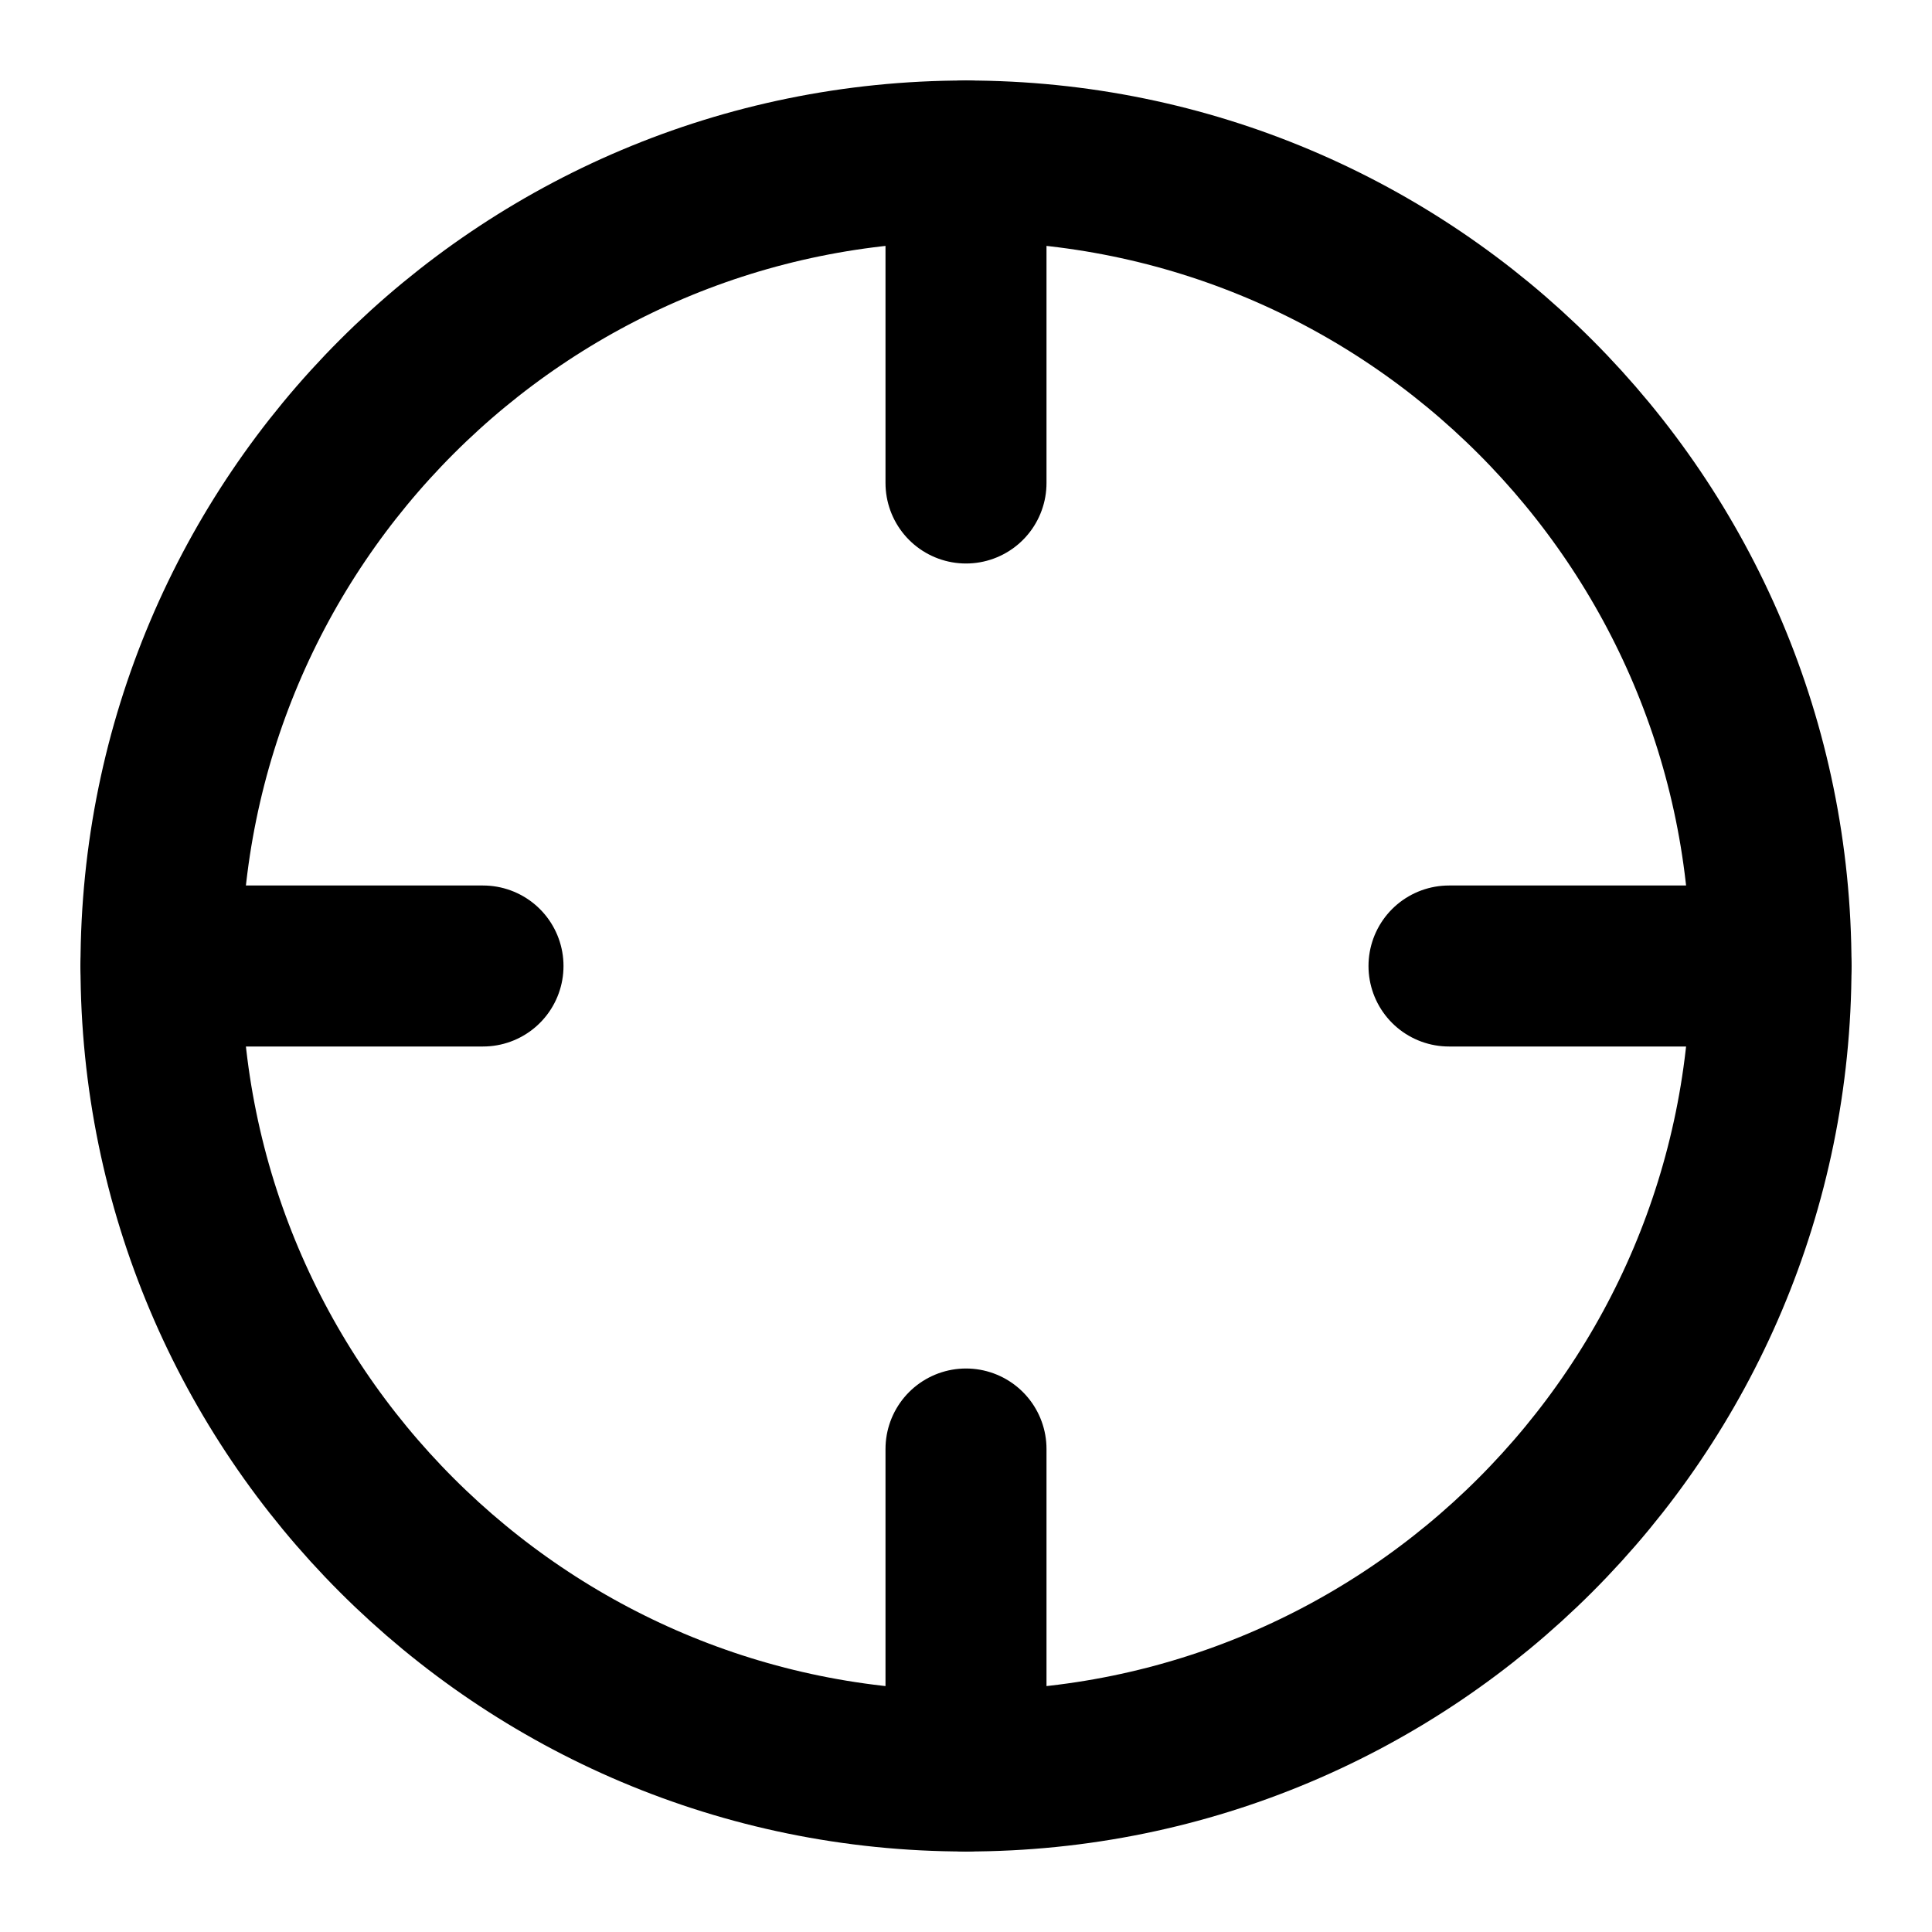
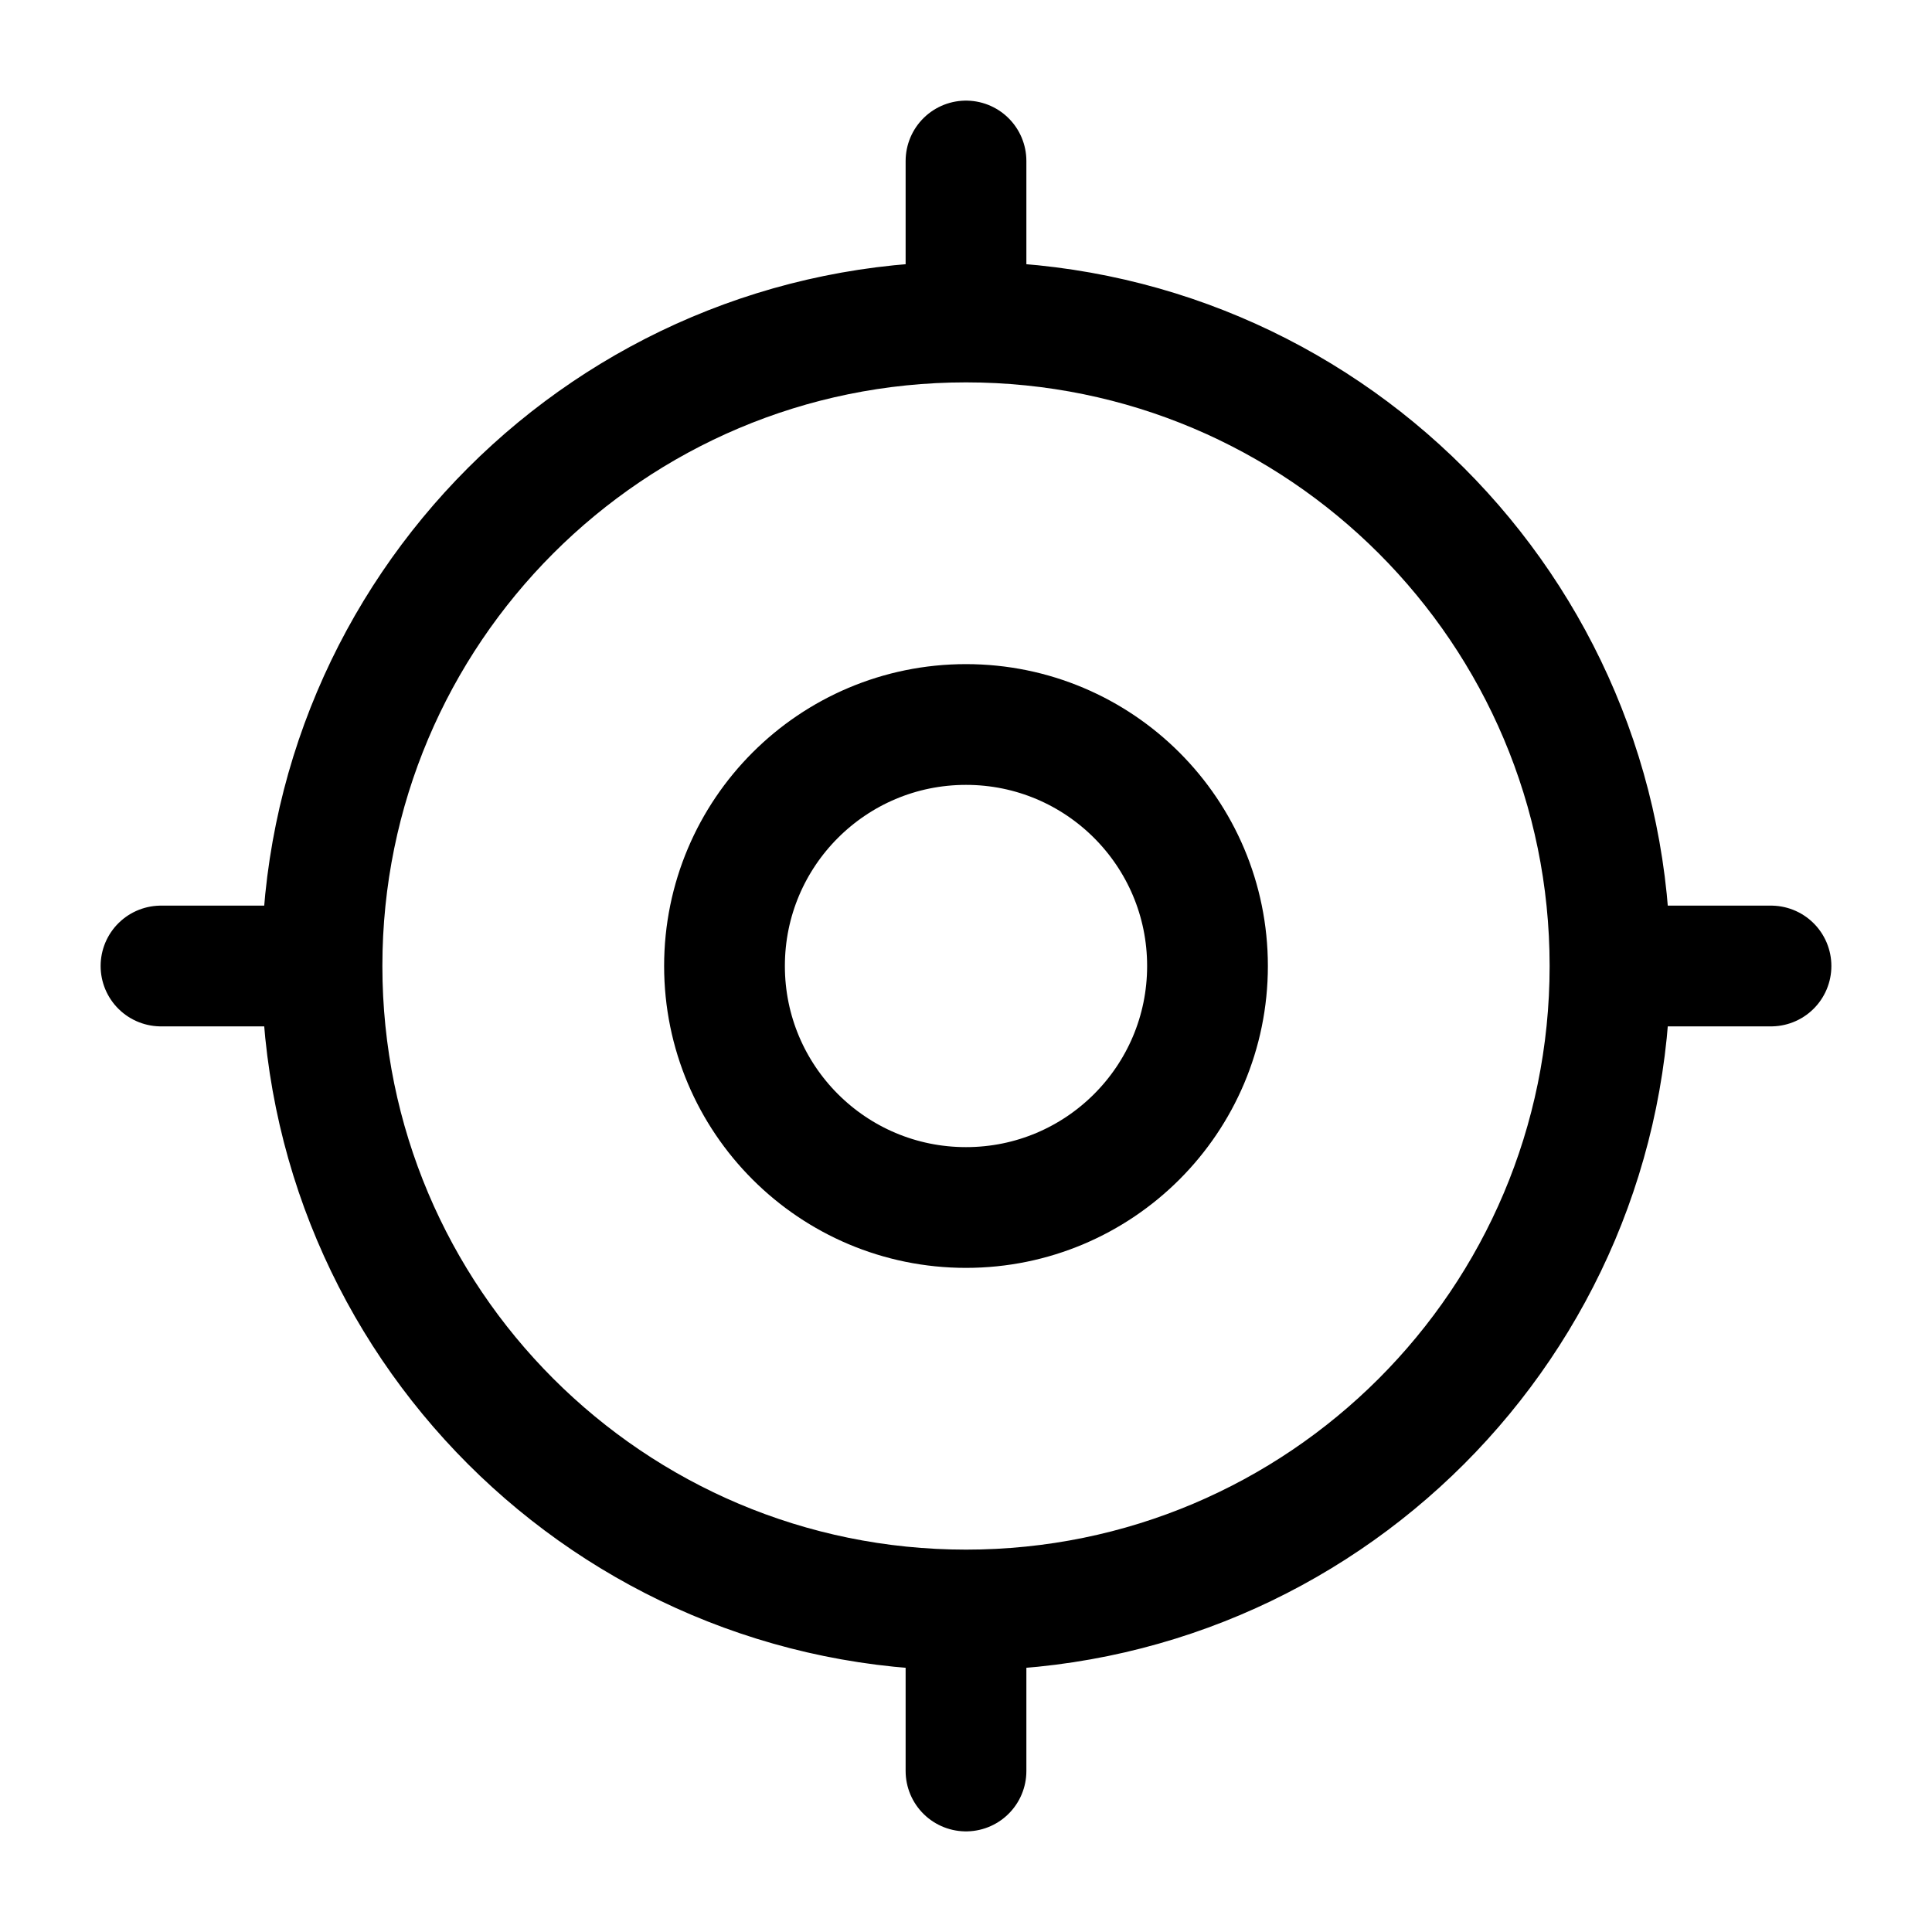
- <svg xmlns="http://www.w3.org/2000/svg" width="24" height="24" viewBox="0 0 24 24" fill="none" stroke="currentColor" stroke-width="2" stroke-linecap="round" stroke-linejoin="round" class="lucide lucide-crosshair">
-   <circle cx="12" cy="12" r="10" />
-   <line x1="22" x2="18" y1="12" y2="12" />
-   <line x1="6" x2="2" y1="12" y2="12" />
-   <line x1="12" x2="12" y1="6" y2="2" />
-   <line x1="12" x2="12" y1="22" y2="18" />
+ <svg xmlns="http://www.w3.org/2000/svg" width="24" height="24" viewBox="0 0 24 24" fill="none">
+   <path d="M20 12C20 16.418 16.418 20 12 20M20 12C20 7.582 16.418 4 12 4M20 12H22M12 20C7.582 20 4 16.418 4 12M12 20V22M4 12C4 7.582 7.582 4 12 4M4 12H2M12 4V2M15 12C15 13.657 13.657 15 12 15C10.343 15 9 13.657 9 12C9 10.343 10.343 9 12 9C13.657 9 15 10.343 15 12Z" stroke="black" stroke-width="1.5" stroke-linecap="round" stroke-linejoin="round" />
</svg>
